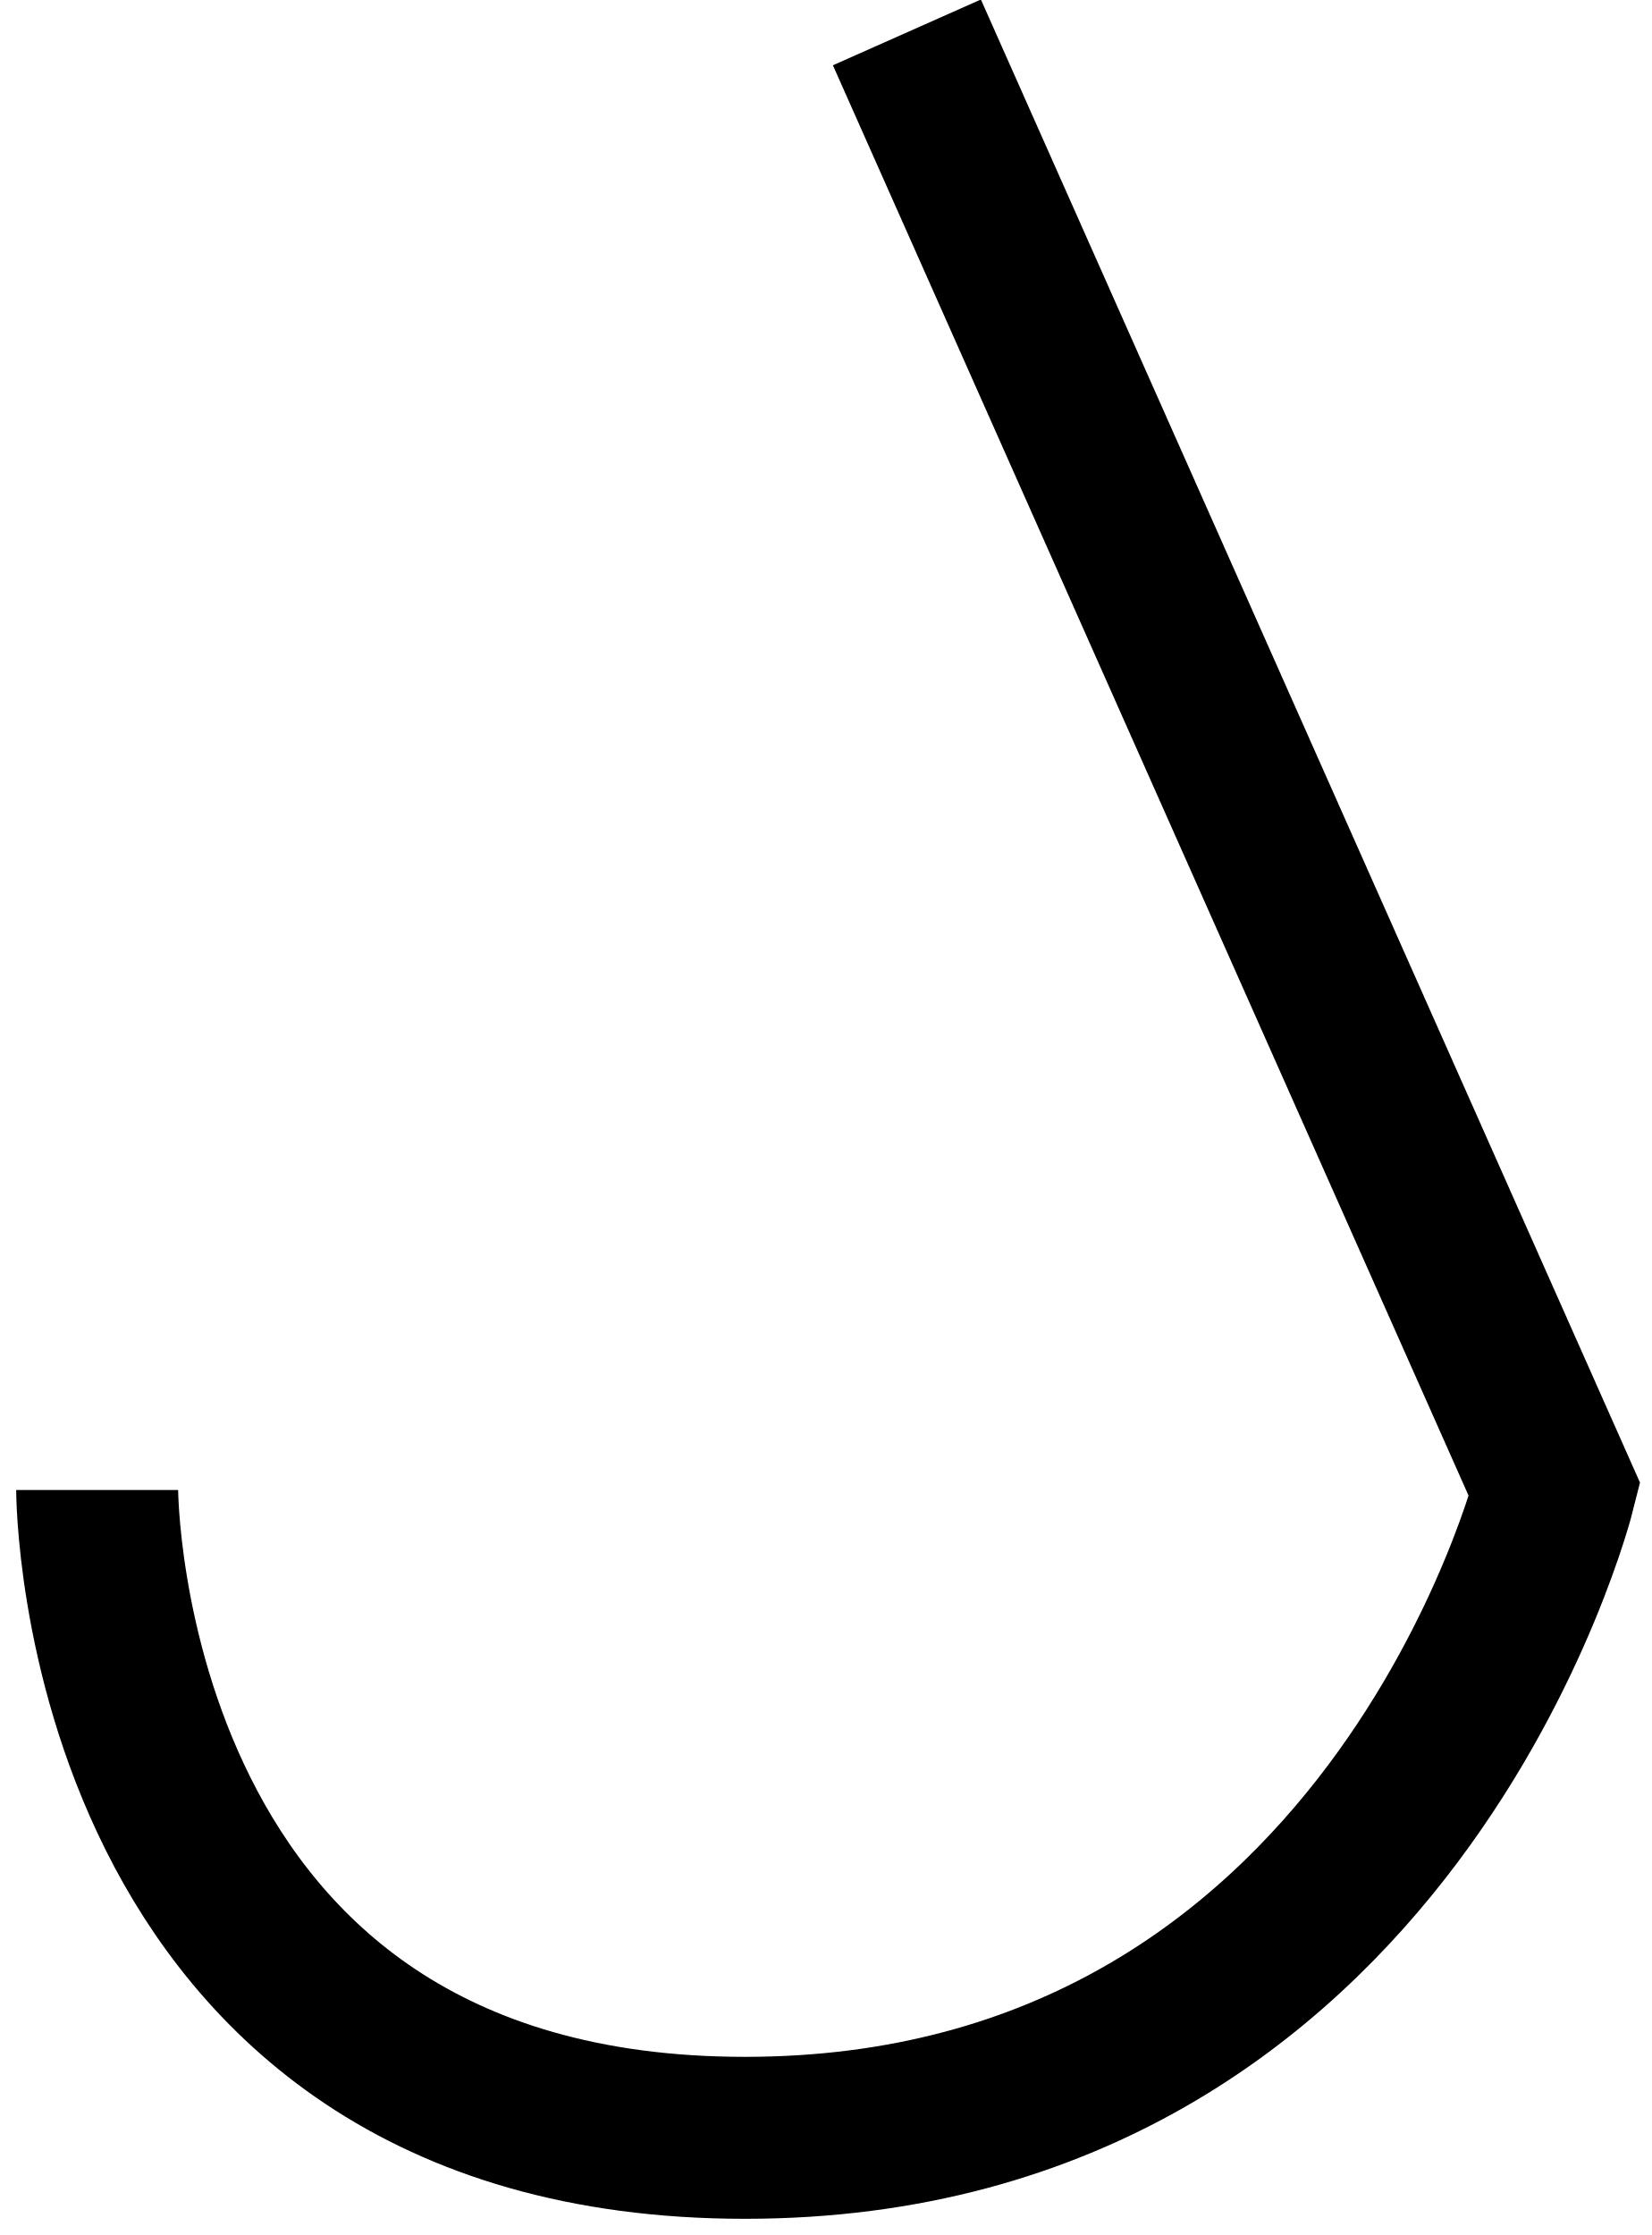
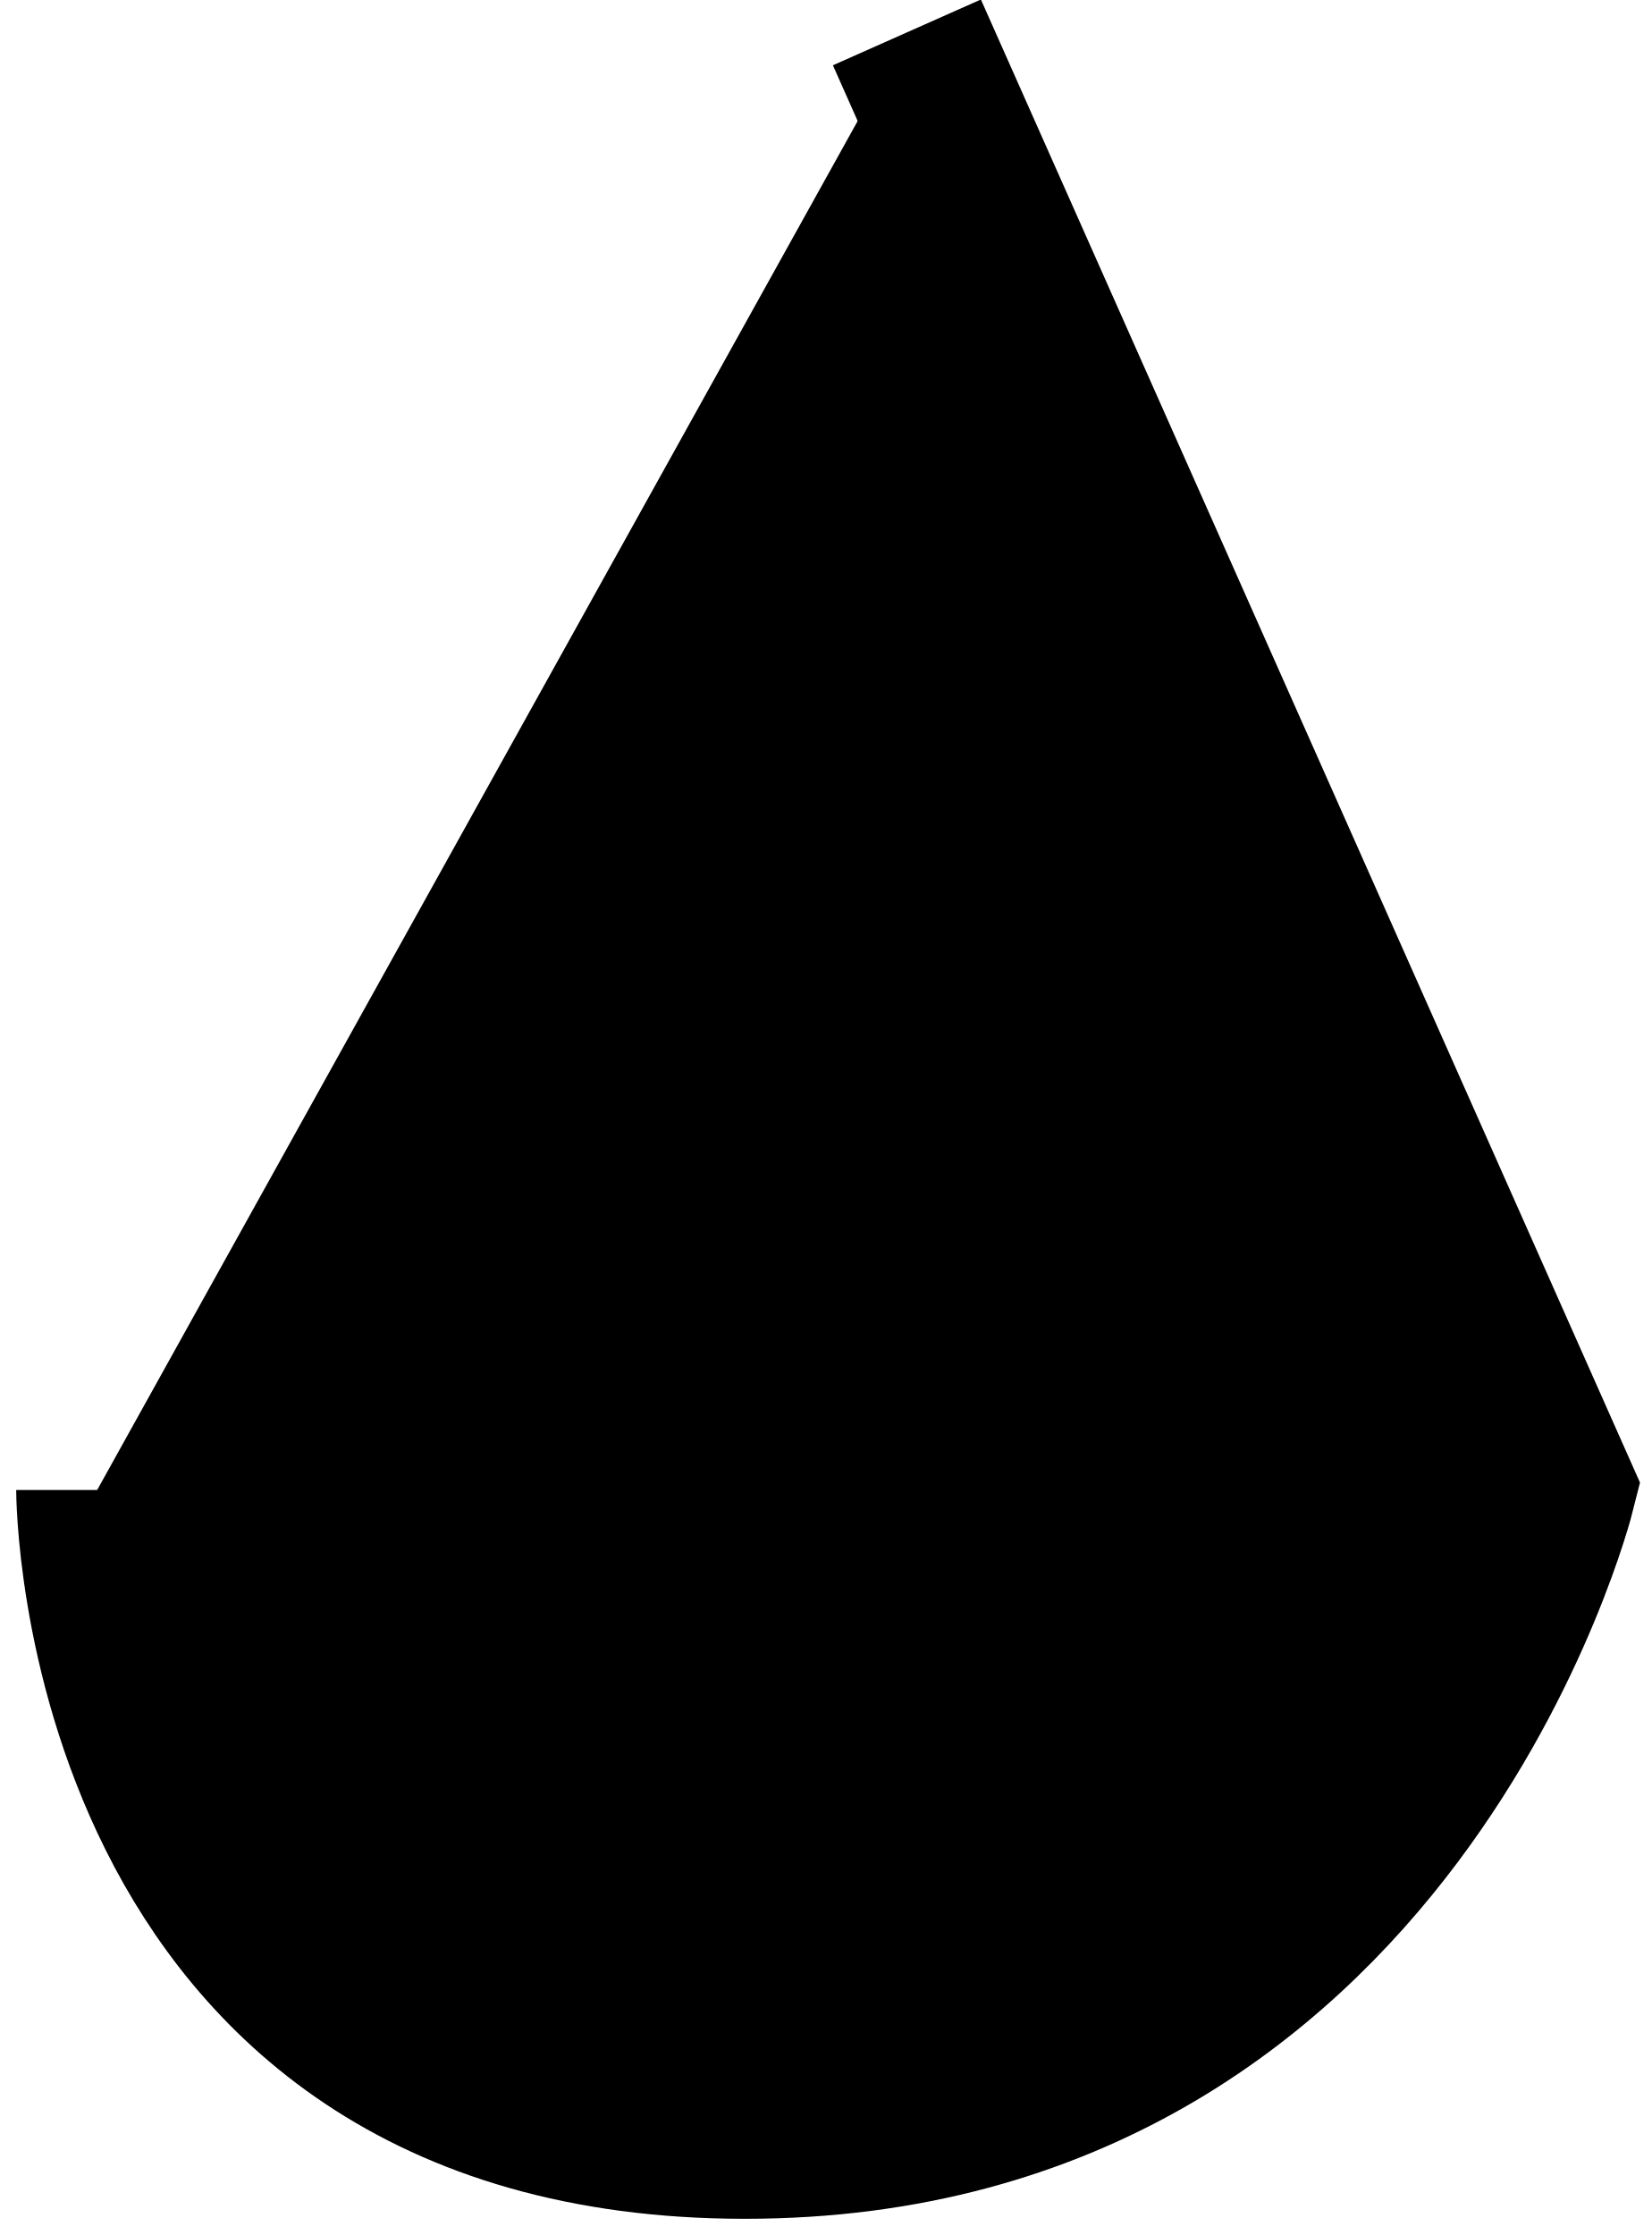
<svg xmlns="http://www.w3.org/2000/svg" viewBox="0 0 51 69" width="51" height="69">
-   <style>
- 		tspan { white-space:pre }
- 		.shp0 { fill: none;stroke: #000000;stroke-width: 5 } 
- 	</style>
  <g id="Nose">
-     <path id="Nose 2" class="shp0" d="M28 1L48 46C48 46 43 66 23 66C3 66 3 46 3 46" />
+     <path id="Nose 2" class="shp0" d="M28 1L48 46C48 46 43 66 23 66C3 66 3 46 3 46" fill="$[color]" stroke="#000" stroke-width="5" />
  </g>
</svg>
